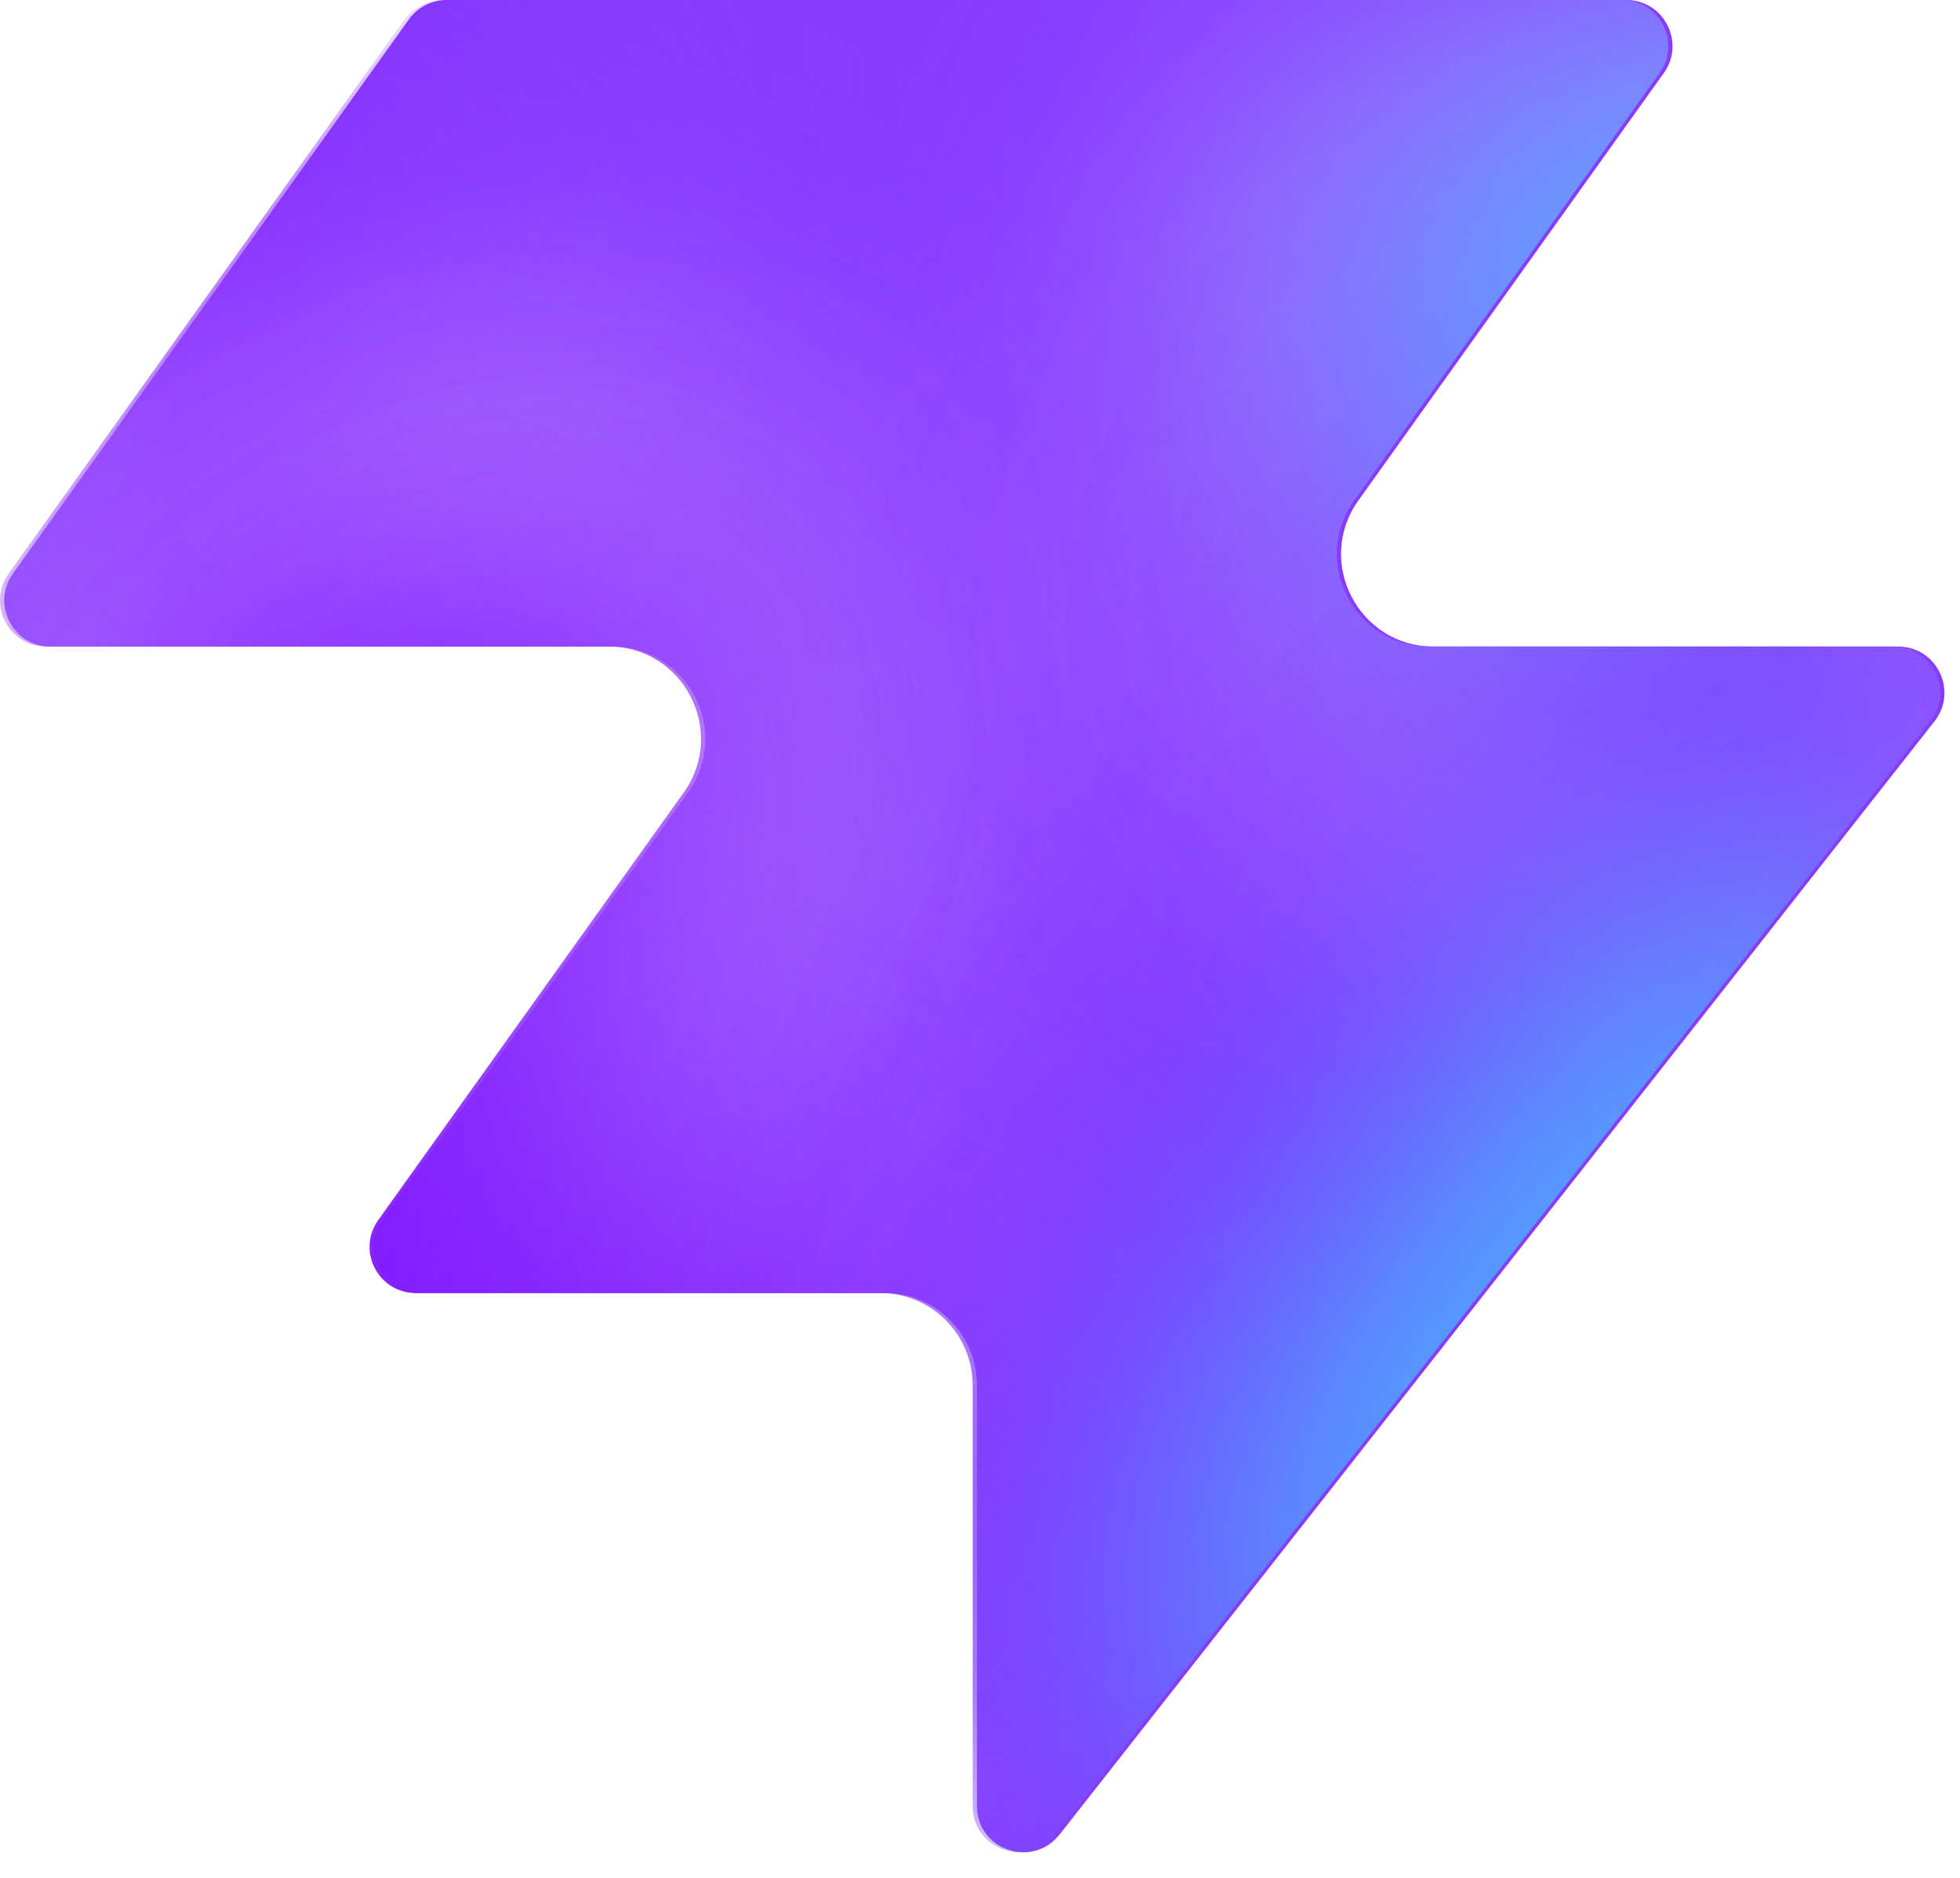
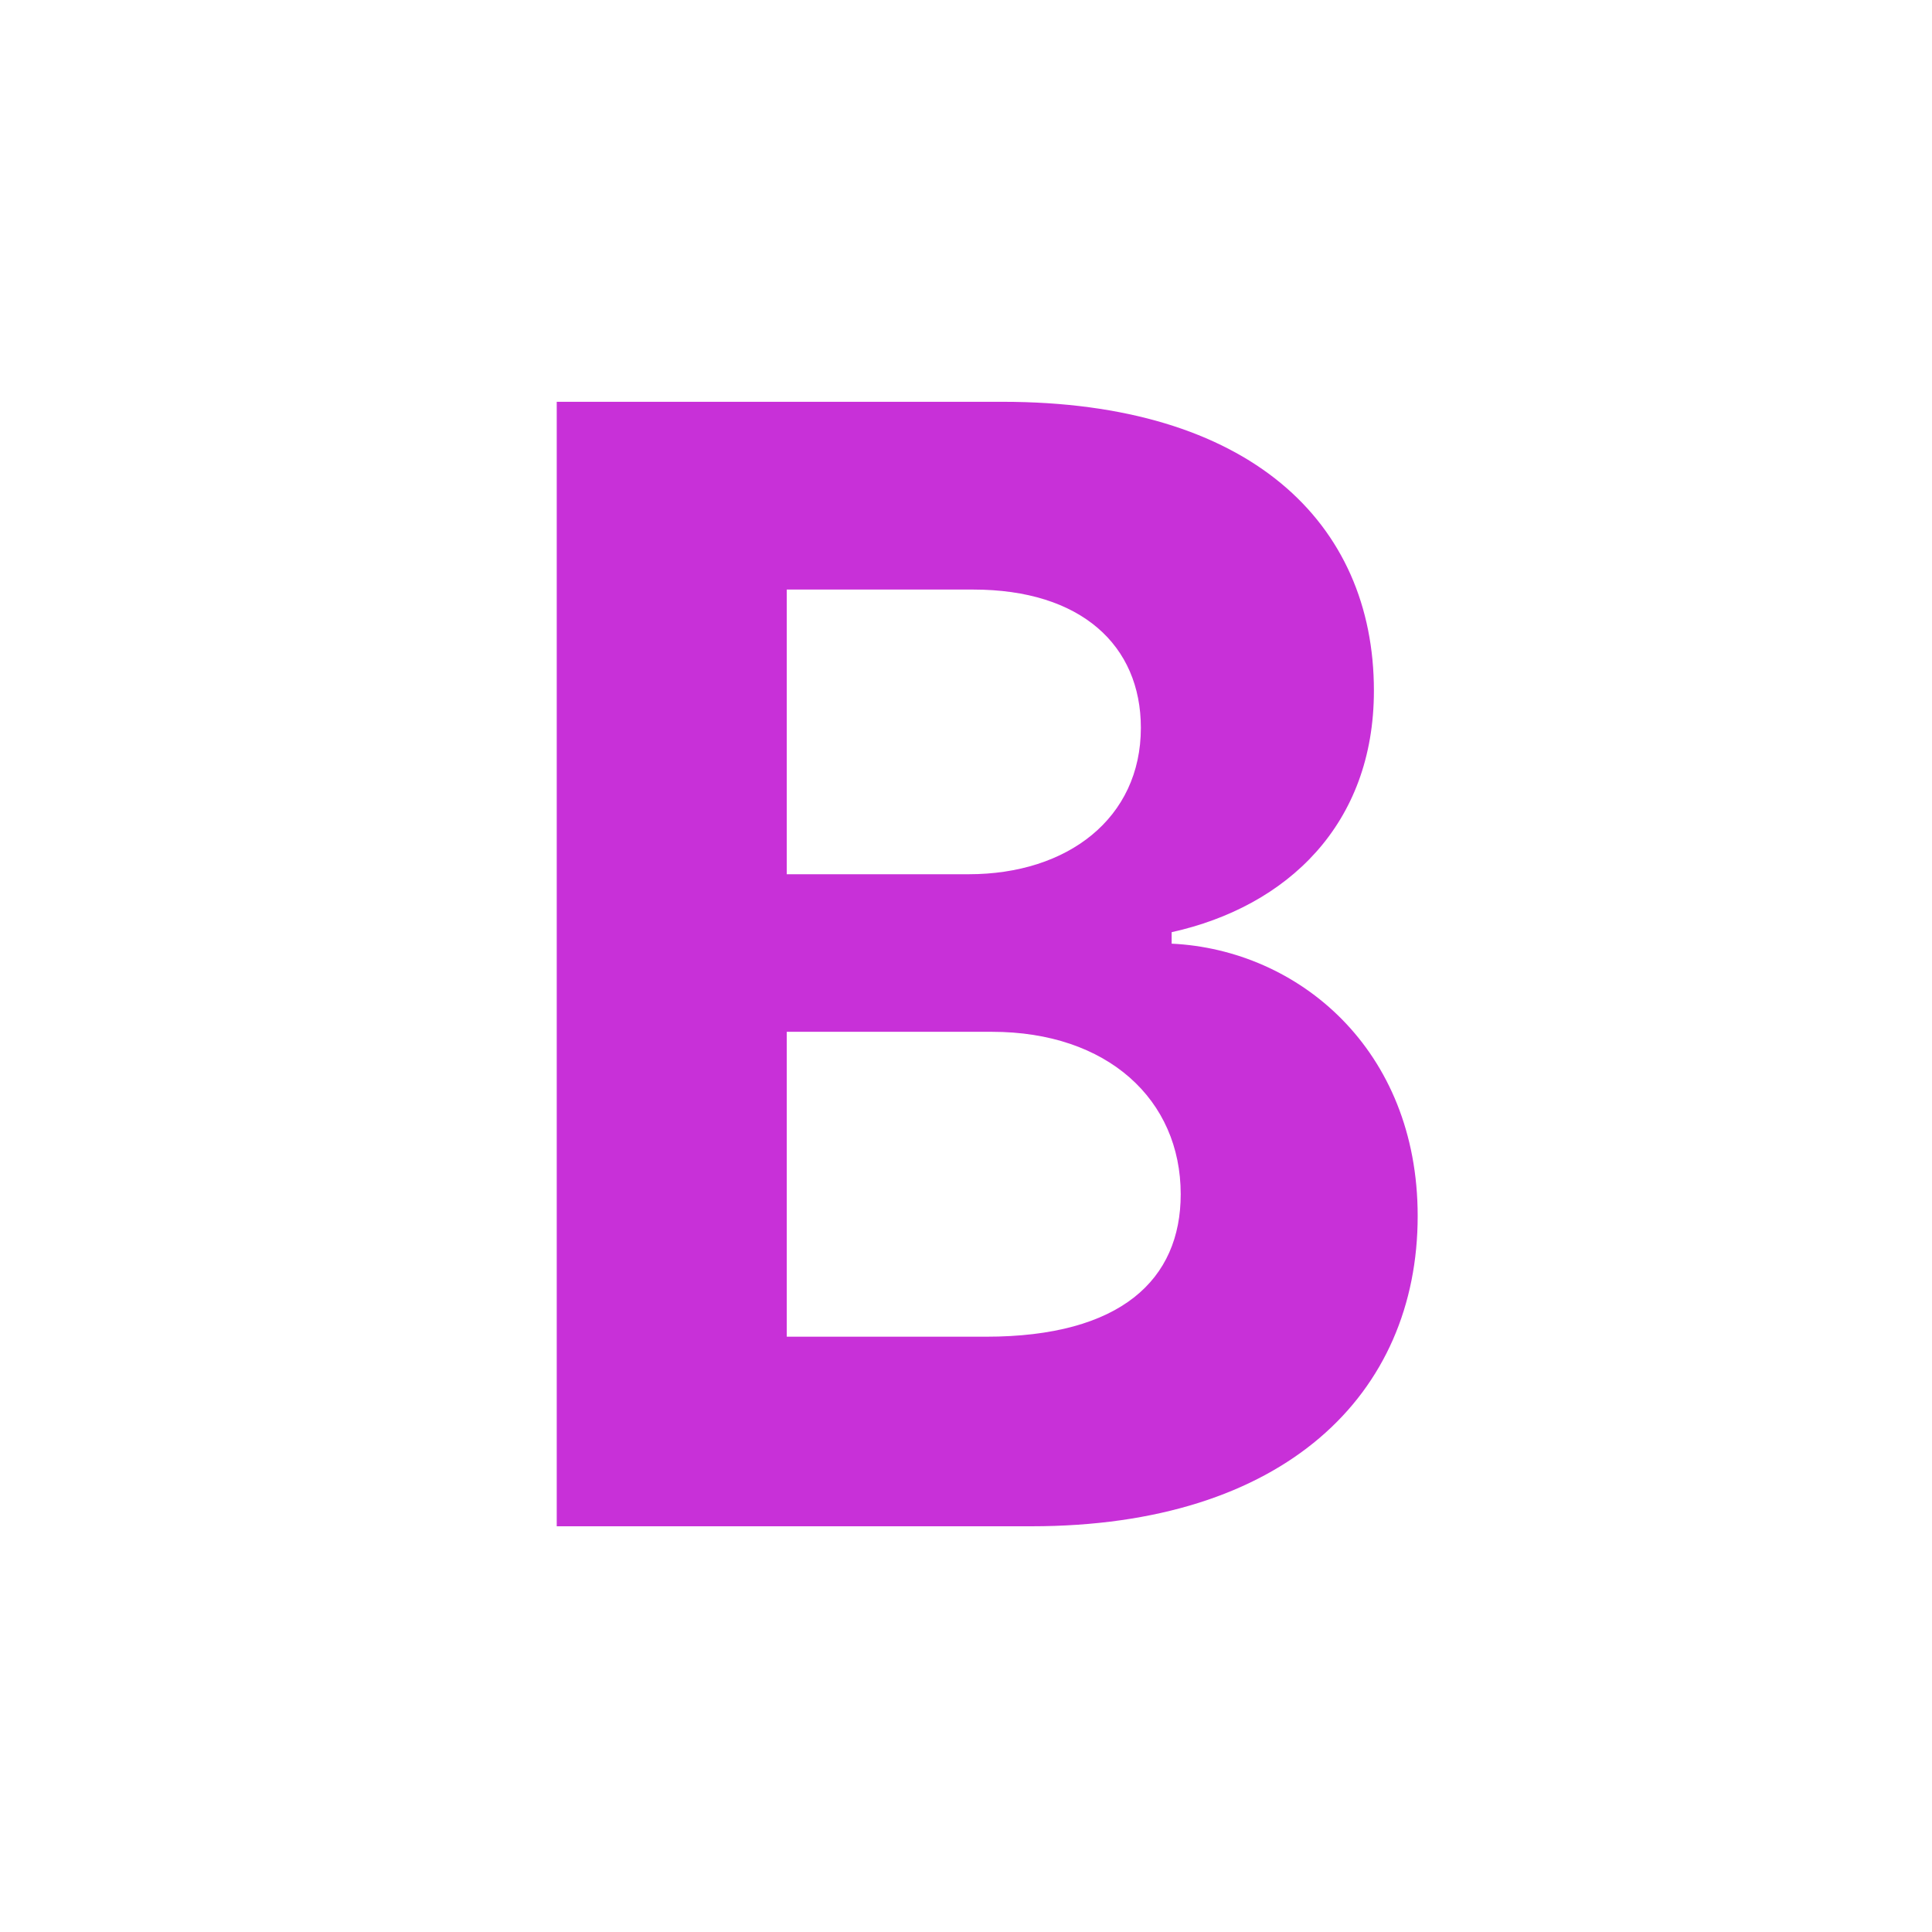
- <svg xmlns="http://www.w3.org/2000/svg" width="48" height="46" fill="none" viewBox="0 0 48 46">
-   <path fill="#863bff" d="M25.946 44.938c-.664.845-2.021.375-2.021-.698V33.937a2.26 2.26 0 0 0-2.262-2.262H10.287c-.92 0-1.456-1.04-.92-1.788l7.48-10.471c1.07-1.497 0-3.578-1.842-3.578H1.237c-.92 0-1.456-1.04-.92-1.788L10.013.474c.214-.297.556-.474.92-.474h28.894c.92 0 1.456 1.04.92 1.788l-7.48 10.471c-1.07 1.498 0 3.579 1.842 3.579h11.377c.943 0 1.473 1.088.89 1.83L25.947 44.94z" style="fill:#863bff;fill:color(display-p3 .525 .23 1);fill-opacity:1" />
-   <mask id="a" width="48" height="46" x="0" y="0" maskUnits="userSpaceOnUse" style="mask-type:alpha">
-     <path fill="#000" d="M25.842 44.938c-.664.844-2.021.375-2.021-.698V33.937a2.26 2.26 0 0 0-2.262-2.262H10.183c-.92 0-1.456-1.04-.92-1.788l7.48-10.471c1.07-1.498 0-3.579-1.842-3.579H1.133c-.92 0-1.456-1.04-.92-1.787L9.91.473c.214-.297.556-.474.92-.474h28.894c.92 0 1.456 1.04.92 1.788l-7.48 10.471c-1.07 1.498 0 3.578 1.842 3.578h11.377c.943 0 1.473 1.088.89 1.832L25.843 44.94z" style="fill:#000;fill-opacity:1" />
-   </mask>
-   <g mask="url(#a)">
-     <g filter="url(#b)">
-       <ellipse cx="5.508" cy="14.704" fill="#ede6ff" rx="5.508" ry="14.704" style="fill:#ede6ff;fill:color(display-p3 .927 .903 1);fill-opacity:1" transform="matrix(.00324 1 1 -.00324 -4.47 31.516)" />
-     </g>
-     <g filter="url(#c)">
-       <ellipse cx="10.399" cy="29.851" fill="#ede6ff" rx="10.399" ry="29.851" style="fill:#ede6ff;fill:color(display-p3 .927 .903 1);fill-opacity:1" transform="matrix(.00324 1 1 -.00324 -39.328 7.883)" />
-     </g>
-     <g filter="url(#d)">
-       <ellipse cx="5.508" cy="30.487" fill="#7e14ff" rx="5.508" ry="30.487" style="fill:#7e14ff;fill:color(display-p3 .492 .077 1);fill-opacity:1" transform="rotate(89.814 -25.913 -14.639)scale(1 -1)" />
-     </g>
-     <g filter="url(#e)">
-       <ellipse cx="5.508" cy="30.599" fill="#7e14ff" rx="5.508" ry="30.599" style="fill:#7e14ff;fill:color(display-p3 .492 .077 1);fill-opacity:1" transform="rotate(89.814 -32.644 -3.334)scale(1 -1)" />
-     </g>
-     <g filter="url(#f)">
-       <ellipse cx="5.508" cy="30.599" fill="#7e14ff" rx="5.508" ry="30.599" style="fill:#7e14ff;fill:color(display-p3 .492 .077 1);fill-opacity:1" transform="matrix(.00324 1 1 -.00324 -34.34 30.47)" />
-     </g>
-     <g filter="url(#g)">
-       <ellipse cx="14.072" cy="22.078" fill="#ede6ff" rx="14.072" ry="22.078" style="fill:#ede6ff;fill:color(display-p3 .927 .903 1);fill-opacity:1" transform="rotate(93.35 24.506 48.493)scale(-1 1)" />
-     </g>
-     <g filter="url(#h)">
-       <ellipse cx="3.47" cy="21.501" fill="#7e14ff" rx="3.47" ry="21.501" style="fill:#7e14ff;fill:color(display-p3 .492 .077 1);fill-opacity:1" transform="rotate(89.009 28.708 47.59)scale(-1 1)" />
-     </g>
-     <g filter="url(#i)">
-       <ellipse cx="3.47" cy="21.501" fill="#7e14ff" rx="3.47" ry="21.501" style="fill:#7e14ff;fill:color(display-p3 .492 .077 1);fill-opacity:1" transform="rotate(89.009 28.708 47.59)scale(-1 1)" />
-     </g>
-     <g filter="url(#j)">
-       <ellipse cx=".387" cy="8.972" fill="#7e14ff" rx="4.407" ry="29.108" style="fill:#7e14ff;fill:color(display-p3 .492 .077 1);fill-opacity:1" transform="rotate(39.51 .387 8.972)" />
-     </g>
-     <g filter="url(#k)">
-       <ellipse cx="47.523" cy="-6.092" fill="#7e14ff" rx="4.407" ry="29.108" style="fill:#7e14ff;fill:color(display-p3 .492 .077 1);fill-opacity:1" transform="rotate(37.892 47.523 -6.092)" />
-     </g>
-     <g filter="url(#l)">
-       <ellipse cx="41.412" cy="6.333" fill="#47bfff" rx="5.971" ry="9.665" style="fill:#47bfff;fill:color(display-p3 .28 .748 1);fill-opacity:1" transform="rotate(37.892 41.412 6.333)" />
-     </g>
-     <g filter="url(#m)">
-       <ellipse cx="-1.879" cy="38.332" fill="#7e14ff" rx="4.407" ry="29.108" style="fill:#7e14ff;fill:color(display-p3 .492 .077 1);fill-opacity:1" transform="rotate(37.892 -1.88 38.332)" />
-     </g>
-     <g filter="url(#n)">
-       <ellipse cx="-1.879" cy="38.332" fill="#7e14ff" rx="4.407" ry="29.108" style="fill:#7e14ff;fill:color(display-p3 .492 .077 1);fill-opacity:1" transform="rotate(37.892 -1.88 38.332)" />
-     </g>
-     <g filter="url(#o)">
-       <ellipse cx="35.651" cy="29.907" fill="#7e14ff" rx="4.407" ry="29.108" style="fill:#7e14ff;fill:color(display-p3 .492 .077 1);fill-opacity:1" transform="rotate(37.892 35.651 29.907)" />
-     </g>
-     <g filter="url(#p)">
-       <ellipse cx="38.418" cy="32.4" fill="#47bfff" rx="5.971" ry="15.297" style="fill:#47bfff;fill:color(display-p3 .28 .748 1);fill-opacity:1" transform="rotate(37.892 38.418 32.4)" />
-     </g>
-   </g>
-   <defs>
-     <filter id="b" width="60.045" height="41.654" x="-19.77" y="16.149" color-interpolation-filters="sRGB" filterUnits="userSpaceOnUse">
-       <feFlood flood-opacity="0" result="BackgroundImageFix" />
-       <feBlend in="SourceGraphic" in2="BackgroundImageFix" result="shape" />
-       <feGaussianBlur result="effect1_foregroundBlur_2002_17158" stdDeviation="7.659" />
-     </filter>
-     <filter id="c" width="90.34" height="51.437" x="-54.613" y="-7.533" color-interpolation-filters="sRGB" filterUnits="userSpaceOnUse">
-       <feFlood flood-opacity="0" result="BackgroundImageFix" />
-       <feBlend in="SourceGraphic" in2="BackgroundImageFix" result="shape" />
-       <feGaussianBlur result="effect1_foregroundBlur_2002_17158" stdDeviation="7.659" />
-     </filter>
-     <filter id="d" width="79.355" height="29.4" x="-49.64" y="2.03" color-interpolation-filters="sRGB" filterUnits="userSpaceOnUse">
-       <feFlood flood-opacity="0" result="BackgroundImageFix" />
-       <feBlend in="SourceGraphic" in2="BackgroundImageFix" result="shape" />
-       <feGaussianBlur result="effect1_foregroundBlur_2002_17158" stdDeviation="4.596" />
-     </filter>
-     <filter id="e" width="79.579" height="29.4" x="-45.045" y="20.029" color-interpolation-filters="sRGB" filterUnits="userSpaceOnUse">
-       <feFlood flood-opacity="0" result="BackgroundImageFix" />
-       <feBlend in="SourceGraphic" in2="BackgroundImageFix" result="shape" />
-       <feGaussianBlur result="effect1_foregroundBlur_2002_17158" stdDeviation="4.596" />
-     </filter>
-     <filter id="f" width="79.579" height="29.4" x="-43.513" y="21.178" color-interpolation-filters="sRGB" filterUnits="userSpaceOnUse">
-       <feFlood flood-opacity="0" result="BackgroundImageFix" />
-       <feBlend in="SourceGraphic" in2="BackgroundImageFix" result="shape" />
-       <feGaussianBlur result="effect1_foregroundBlur_2002_17158" stdDeviation="4.596" />
-     </filter>
-     <filter id="g" width="74.749" height="58.852" x="15.756" y="-17.901" color-interpolation-filters="sRGB" filterUnits="userSpaceOnUse">
-       <feFlood flood-opacity="0" result="BackgroundImageFix" />
-       <feBlend in="SourceGraphic" in2="BackgroundImageFix" result="shape" />
-       <feGaussianBlur result="effect1_foregroundBlur_2002_17158" stdDeviation="7.659" />
-     </filter>
-     <filter id="h" width="61.377" height="25.362" x="23.548" y="2.284" color-interpolation-filters="sRGB" filterUnits="userSpaceOnUse">
-       <feFlood flood-opacity="0" result="BackgroundImageFix" />
-       <feBlend in="SourceGraphic" in2="BackgroundImageFix" result="shape" />
-       <feGaussianBlur result="effect1_foregroundBlur_2002_17158" stdDeviation="4.596" />
-     </filter>
-     <filter id="i" width="61.377" height="25.362" x="23.548" y="2.284" color-interpolation-filters="sRGB" filterUnits="userSpaceOnUse">
-       <feFlood flood-opacity="0" result="BackgroundImageFix" />
-       <feBlend in="SourceGraphic" in2="BackgroundImageFix" result="shape" />
-       <feGaussianBlur result="effect1_foregroundBlur_2002_17158" stdDeviation="4.596" />
-     </filter>
-     <filter id="j" width="56.045" height="63.649" x="-27.636" y="-22.853" color-interpolation-filters="sRGB" filterUnits="userSpaceOnUse">
-       <feFlood flood-opacity="0" result="BackgroundImageFix" />
-       <feBlend in="SourceGraphic" in2="BackgroundImageFix" result="shape" />
-       <feGaussianBlur result="effect1_foregroundBlur_2002_17158" stdDeviation="4.596" />
-     </filter>
-     <filter id="k" width="54.814" height="64.646" x="20.116" y="-38.415" color-interpolation-filters="sRGB" filterUnits="userSpaceOnUse">
-       <feFlood flood-opacity="0" result="BackgroundImageFix" />
-       <feBlend in="SourceGraphic" in2="BackgroundImageFix" result="shape" />
-       <feGaussianBlur result="effect1_foregroundBlur_2002_17158" stdDeviation="4.596" />
-     </filter>
-     <filter id="l" width="33.541" height="35.313" x="24.641" y="-11.323" color-interpolation-filters="sRGB" filterUnits="userSpaceOnUse">
-       <feFlood flood-opacity="0" result="BackgroundImageFix" />
-       <feBlend in="SourceGraphic" in2="BackgroundImageFix" result="shape" />
-       <feGaussianBlur result="effect1_foregroundBlur_2002_17158" stdDeviation="4.596" />
-     </filter>
-     <filter id="m" width="54.814" height="64.646" x="-29.286" y="6.009" color-interpolation-filters="sRGB" filterUnits="userSpaceOnUse">
-       <feFlood flood-opacity="0" result="BackgroundImageFix" />
-       <feBlend in="SourceGraphic" in2="BackgroundImageFix" result="shape" />
-       <feGaussianBlur result="effect1_foregroundBlur_2002_17158" stdDeviation="4.596" />
-     </filter>
-     <filter id="n" width="54.814" height="64.646" x="-29.286" y="6.009" color-interpolation-filters="sRGB" filterUnits="userSpaceOnUse">
-       <feFlood flood-opacity="0" result="BackgroundImageFix" />
-       <feBlend in="SourceGraphic" in2="BackgroundImageFix" result="shape" />
-       <feGaussianBlur result="effect1_foregroundBlur_2002_17158" stdDeviation="4.596" />
-     </filter>
-     <filter id="o" width="54.814" height="64.646" x="8.244" y="-2.416" color-interpolation-filters="sRGB" filterUnits="userSpaceOnUse">
-       <feFlood flood-opacity="0" result="BackgroundImageFix" />
-       <feBlend in="SourceGraphic" in2="BackgroundImageFix" result="shape" />
-       <feGaussianBlur result="effect1_foregroundBlur_2002_17158" stdDeviation="4.596" />
-     </filter>
-     <filter id="p" width="39.409" height="43.623" x="18.713" y="10.588" color-interpolation-filters="sRGB" filterUnits="userSpaceOnUse">
-       <feFlood flood-opacity="0" result="BackgroundImageFix" />
-       <feBlend in="SourceGraphic" in2="BackgroundImageFix" result="shape" />
-       <feGaussianBlur result="effect1_foregroundBlur_2002_17158" stdDeviation="4.596" />
-     </filter>
-   </defs>
+ <svg xmlns="http://www.w3.org/2000/svg" viewBox="0 0 100 100">
+   <text x="50" y="79" font-family="Inter, sans-serif" font-weight="700" font-size="80" fill="#c830d8" text-anchor="middle">B</text>
</svg>
